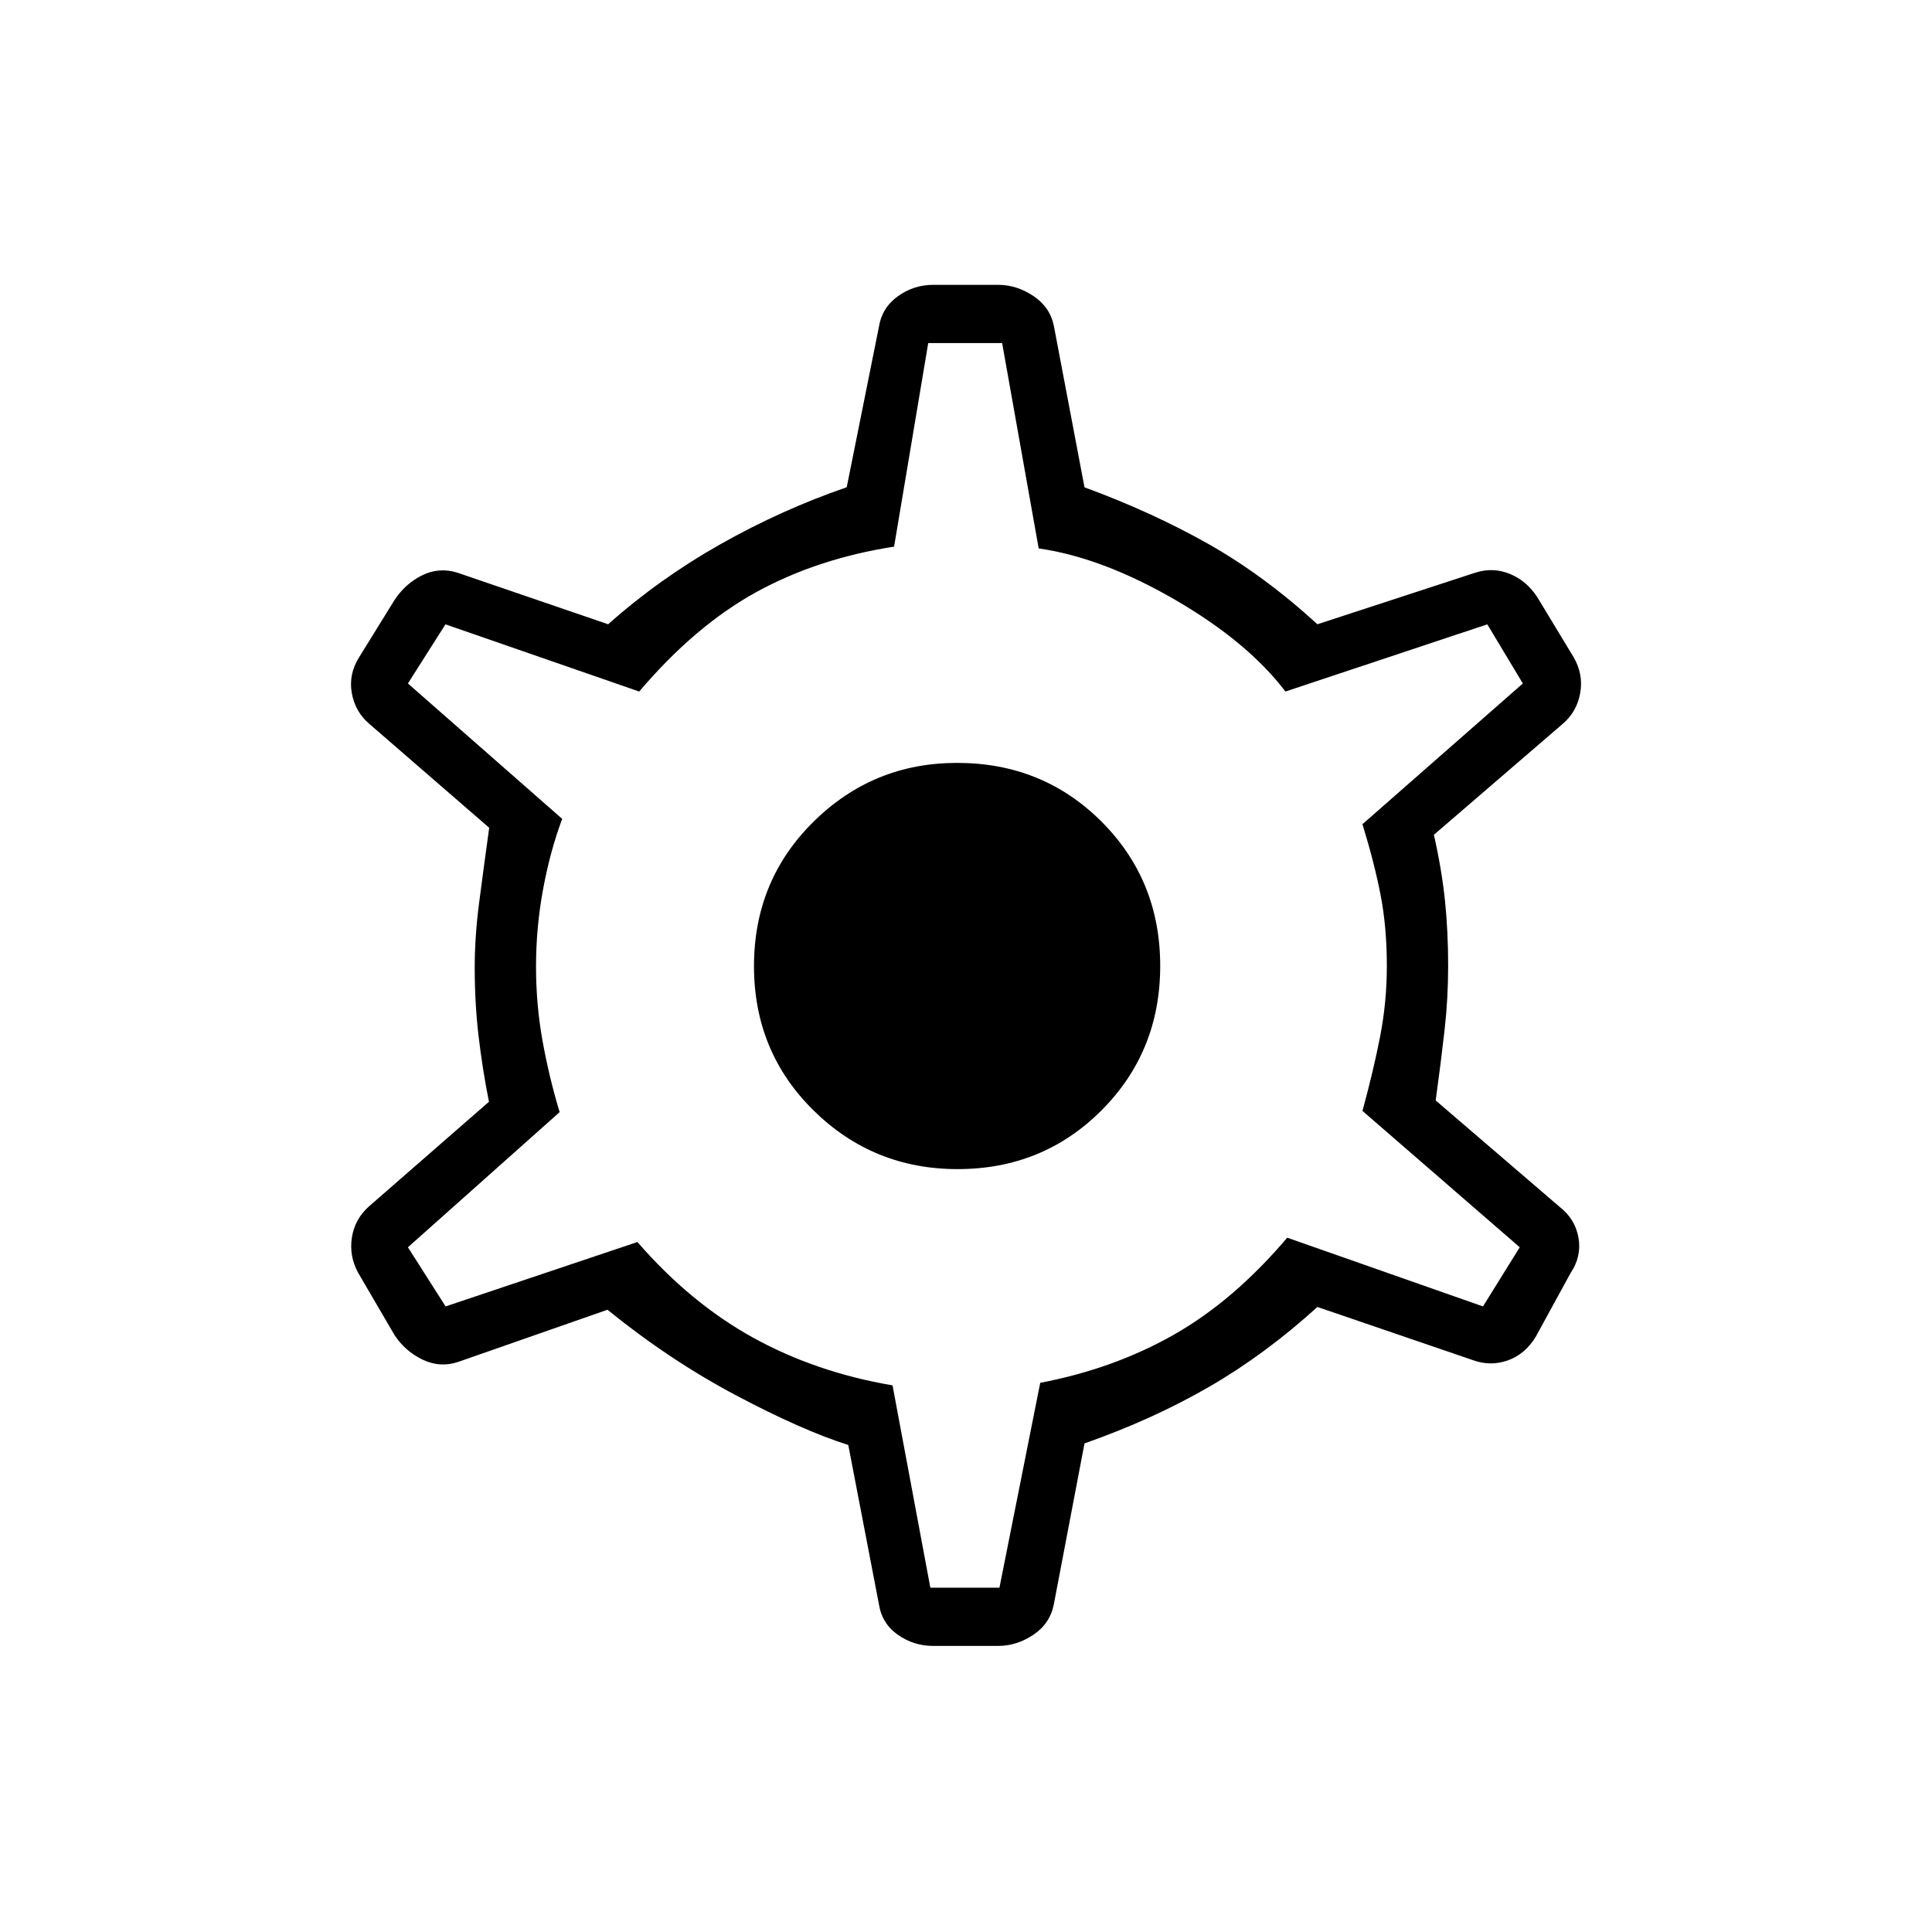
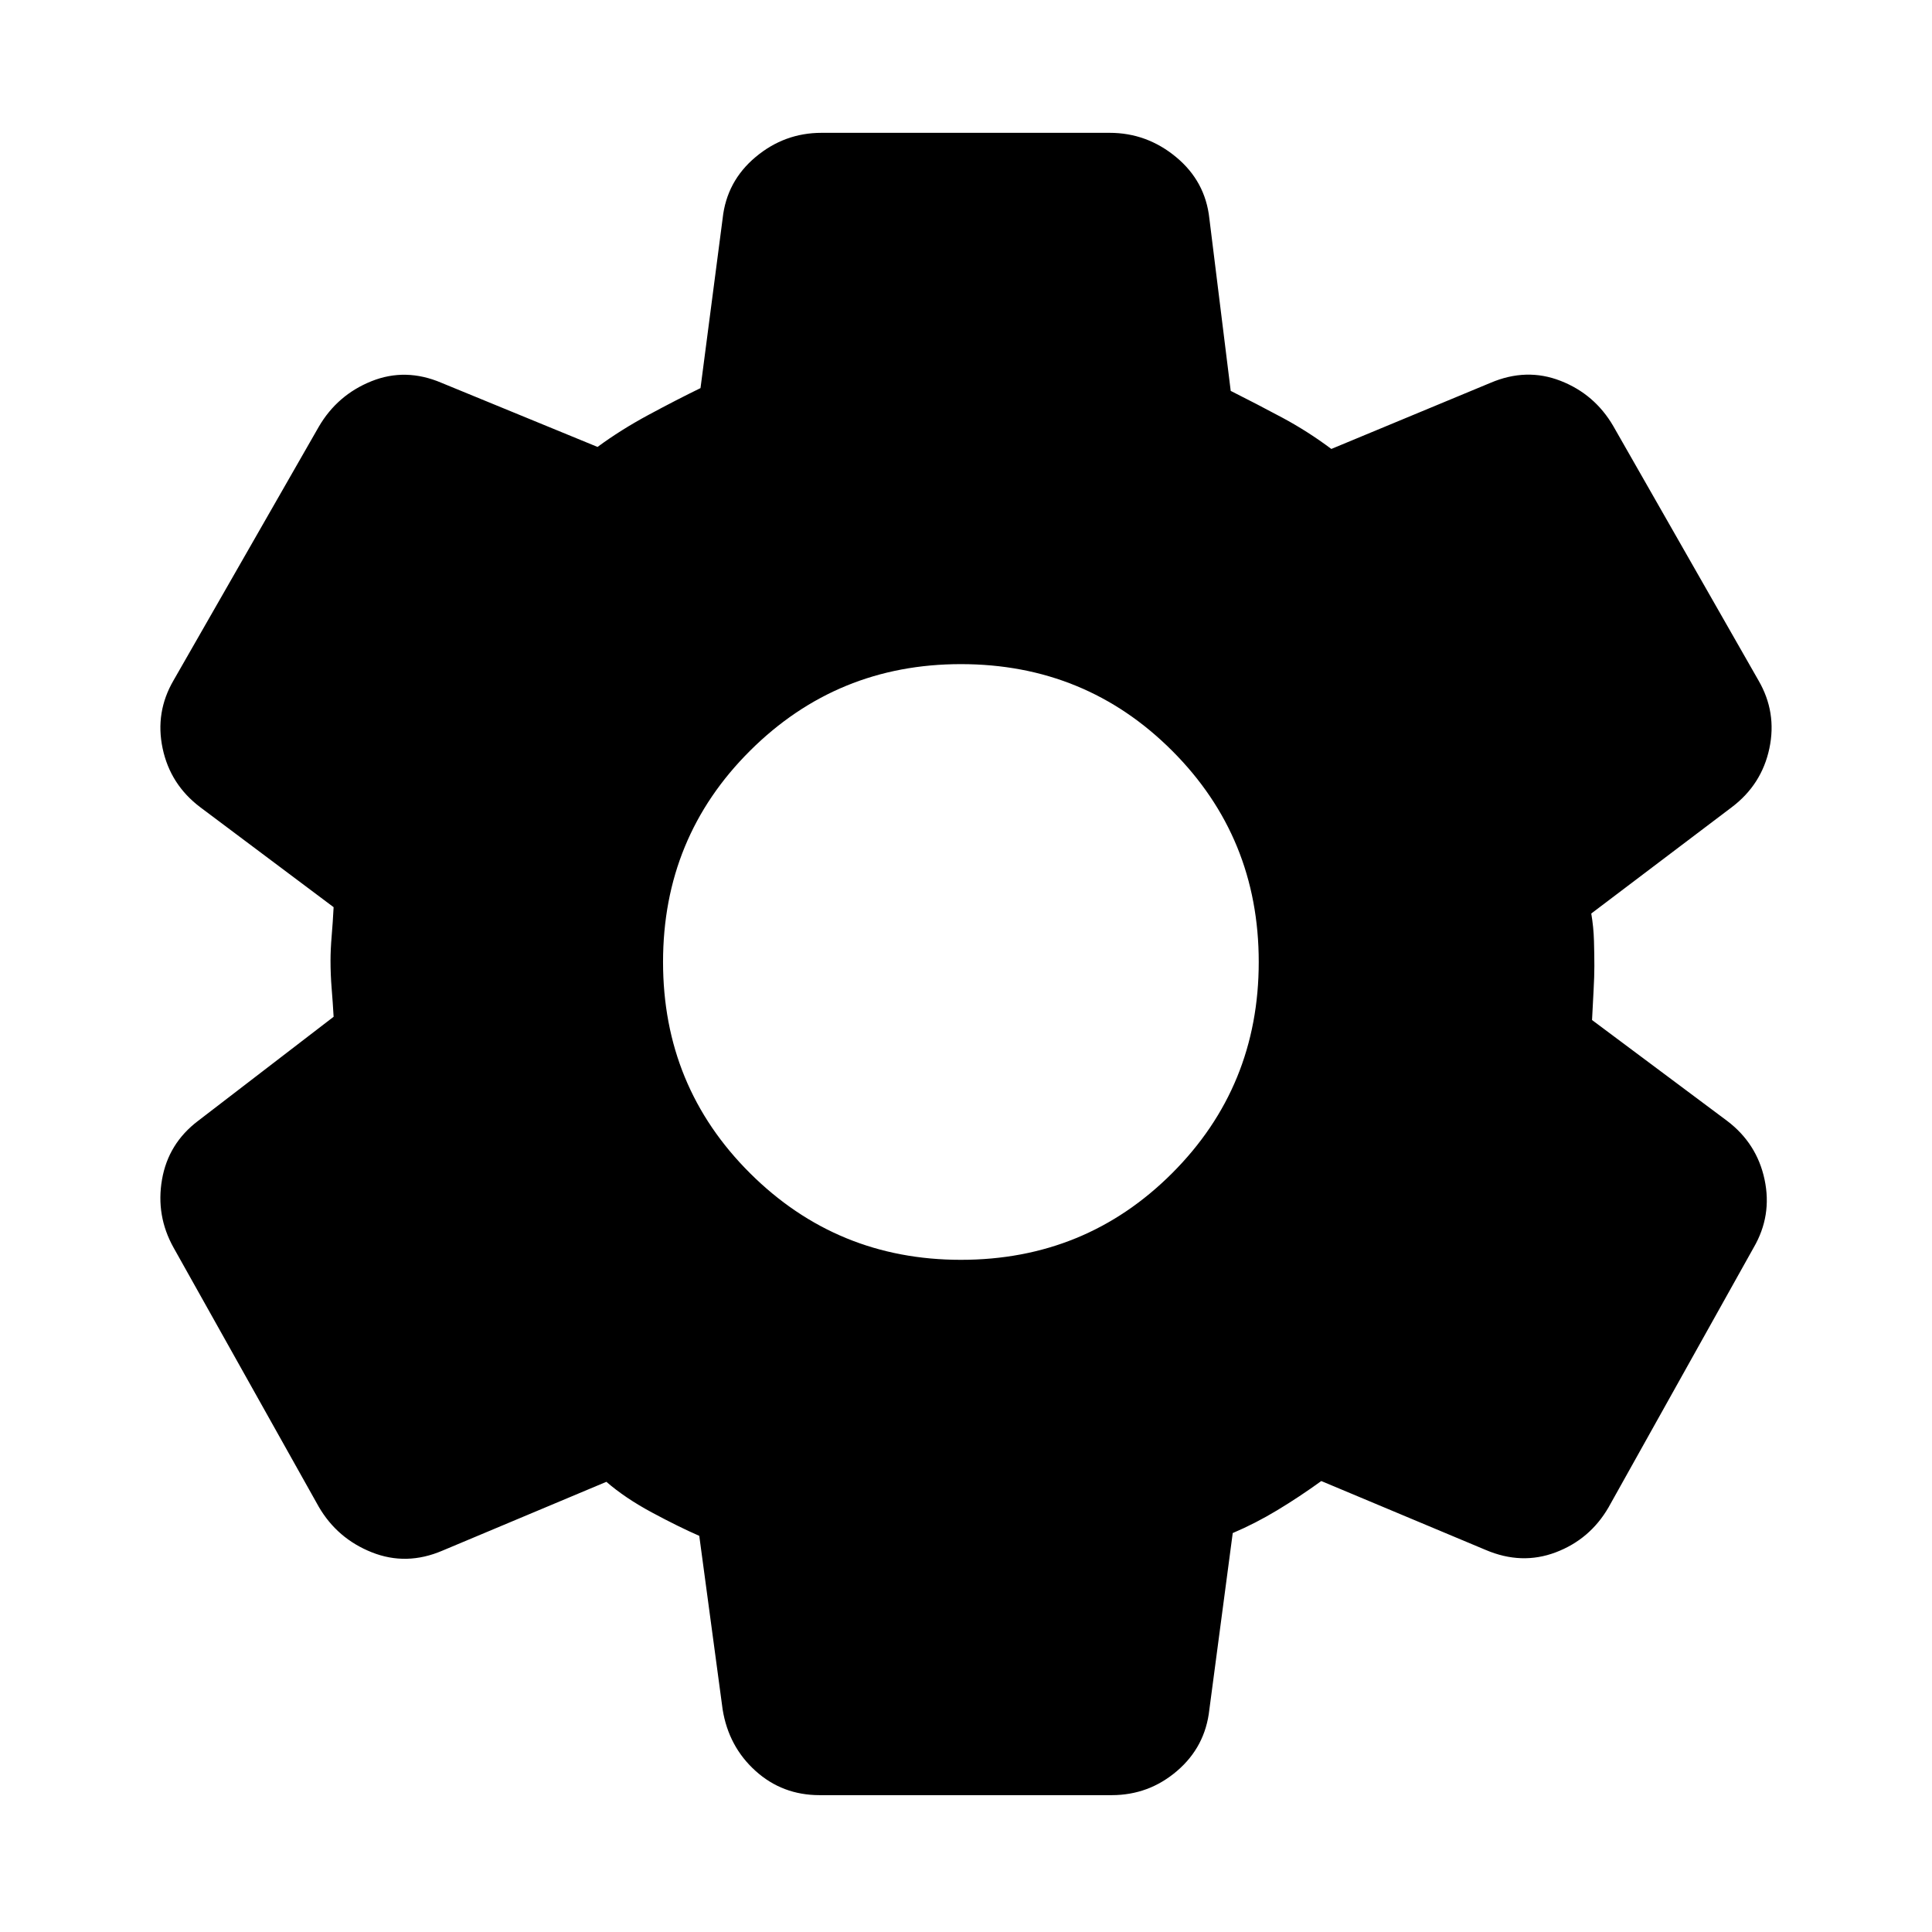
- <svg xmlns="http://www.w3.org/2000/svg" height="20" viewBox="0 -960 960 960" width="20">
-   <path d="M463.641-142.154q-9.641 0-17.531-5.555-7.889-5.555-9.379-15.175L421.5-242q-22.769-7.192-55.712-24.634-32.942-17.443-63.942-42.558l-73.961 25.846q-9.077 3.116-17.77-1-8.692-4.115-14.038-12.192L178-327.5q-4.577-8.321-3.154-17.564 1.423-9.244 8.615-15.59l59.5-51.885q-3.154-15.705-5.115-32.218-1.962-16.512-1.962-34.474 0-15.461 2.212-32.384 2.211-16.923 4.981-37.077l-59.616-51.654q-7.025-6-8.666-15.346T178.5-633.5l17.577-28.423q5.346-8.077 13.654-12.193 8.307-4.115 17.384-1.384l75.077 25.692q25.308-22.538 55.712-39.731 30.404-17.192 62.827-28.346l16-79.731q1.49-9.45 9.379-15.148 7.89-5.698 17.531-5.698h32.334q9.256 0 17.53 5.555 8.274 5.555 10.149 14.791l15.231 80.27q33.231 12.192 61.134 27.903 27.904 15.712 54.596 40.135l78.654-25.692q8.693-2.731 17.028.693 8.336 3.424 13.626 11.614l17.962 29.693q4.961 8.462 3.32 17.808-1.641 9.346-8.666 15.346L712.5-545.208q3.923 17.439 5.5 32.727 1.577 15.289 1.577 32.481 0 16.038-1.769 31.752-1.769 15.713-4.423 35.056l61.769 53.038q7.577 5.962 9.192 15.212 1.616 9.25-3.938 17.527l-17.369 31.761q-5.306 8.614-13.826 11.634-8.521 3.02-17.213-.095l-77.385-26.462Q628.654-287 600.789-270.884q-27.866 16.115-61.904 28.115l-15.231 79.885q-1.875 9.62-10.149 15.175-8.274 5.555-17.53 5.555h-32.334Zm-1.353-28.923h34.327l20.27-101.808q36.615-7 66.384-23.903 29.769-16.904 56.346-48.212l97.27 34.154 18.269-29.385L677-408q5.5-20.077 8.808-37.148 3.307-17.071 3.307-34.852 0-19.115-3.057-35.019Q683-530.923 677-550.462l79.692-69.923-17.654-29.384-100.307 33.384Q619.923-641.077 583.846-662q-36.077-20.923-67.731-25.5l-18.16-102.038h-36.724l-16.962 101.153q-38.231 5.962-68.538 22.635-30.308 16.673-58.116 49.365l-96.269-33.384-18.654 29.384 76.654 67.27q-6 16.077-9.5 35.038-3.5 18.962-3.5 38.316 0 19.03 3.25 37.03t8.481 35.346l-75.385 67.154 18.73 29.385 95.309-32q26.269 30.269 57.442 47.5 31.173 17.231 69.327 23.731l18.788 100.538Zm13.52-208q42.384 0 71.538-29.204 29.154-29.205 29.154-71.77 0-42.564-29.189-71.718-29.19-29.154-71.734-29.154-41.731 0-71.327 29.204-29.596 29.205-29.596 71.77 0 42.564 29.596 71.718 29.596 29.154 71.558 29.154Zm4.077-101.423Z" />
+ <svg xmlns="http://www.w3.org/2000/svg" height="24" viewBox="0 -960 960 960" width="24">
+   <path d="M407.232-68.001q-18.462 0-31.808-12.039-13.346-12.038-16.346-30.5l-11.615-86.307q-10.077-4.385-23.462-11.577-13.385-7.193-22.693-15.27l-81.538 34.231q-17.846 7.615-35 .807-17.154-6.807-26.385-22.653L86.233-340.077q-8.847-15.846-5.731-33.807 3.115-17.962 17.961-29.192l67.308-51.693q-.385-6.923-.962-13.923t-.577-13.923q0-5.539.577-12.347t.962-14.269l-66.308-49.693q-14.846-11.23-18.653-29.192-3.808-17.961 5.422-33.807l72.153-125.998q9.231-15.846 26.193-22.654 16.961-6.808 34.807.808l77.538 31.846q11.462-8.462 25.385-15.962 13.924-7.501 25.77-13.27l11-84.307q2-18.462 16.346-30.5 14.346-12.039 32.808-12.039h143.152q18.461 0 32.999 12.039 14.539 12.038 16.539 30.5l10.615 85.692q13 6.538 25.578 13.269 12.577 6.731 24.423 15.578l79.077-32.846q17.846-7.616 34.807-1 16.962 6.615 26.193 22.461l72.152 126.383q9.231 15.846 5.423 33.807-3.807 17.962-18.653 29.192l-69.846 52.846q1.154 6.693 1.346 13.616.192 6.923.192 12.462 0 5.154-.384 12.077-.385 6.923-.77 14.77l67.077 50.077q14.846 11.23 18.654 29.192 3.808 17.961-5.423 33.807L799.23-210.925q-9.231 15.846-26.192 22.269-16.962 6.423-34.808-1.192l-81.692-34.231q-10.846 7.847-21.808 14.462-10.962 6.616-22.193 11.385l-11.615 87.692q-2 18.462-16.039 30.5Q570.845-68 552.384-68H407.232Zm70.229-266q61.923 0 104.961-43.038Q625.46-420.078 625.46-482t-43.038-104.961q-43.038-43.038-104.961-43.038-61.537 0-104.768 43.038-43.23 43.039-43.23 104.961t43.23 104.961q43.231 43.038 104.768 43.038Z" />
</svg>
